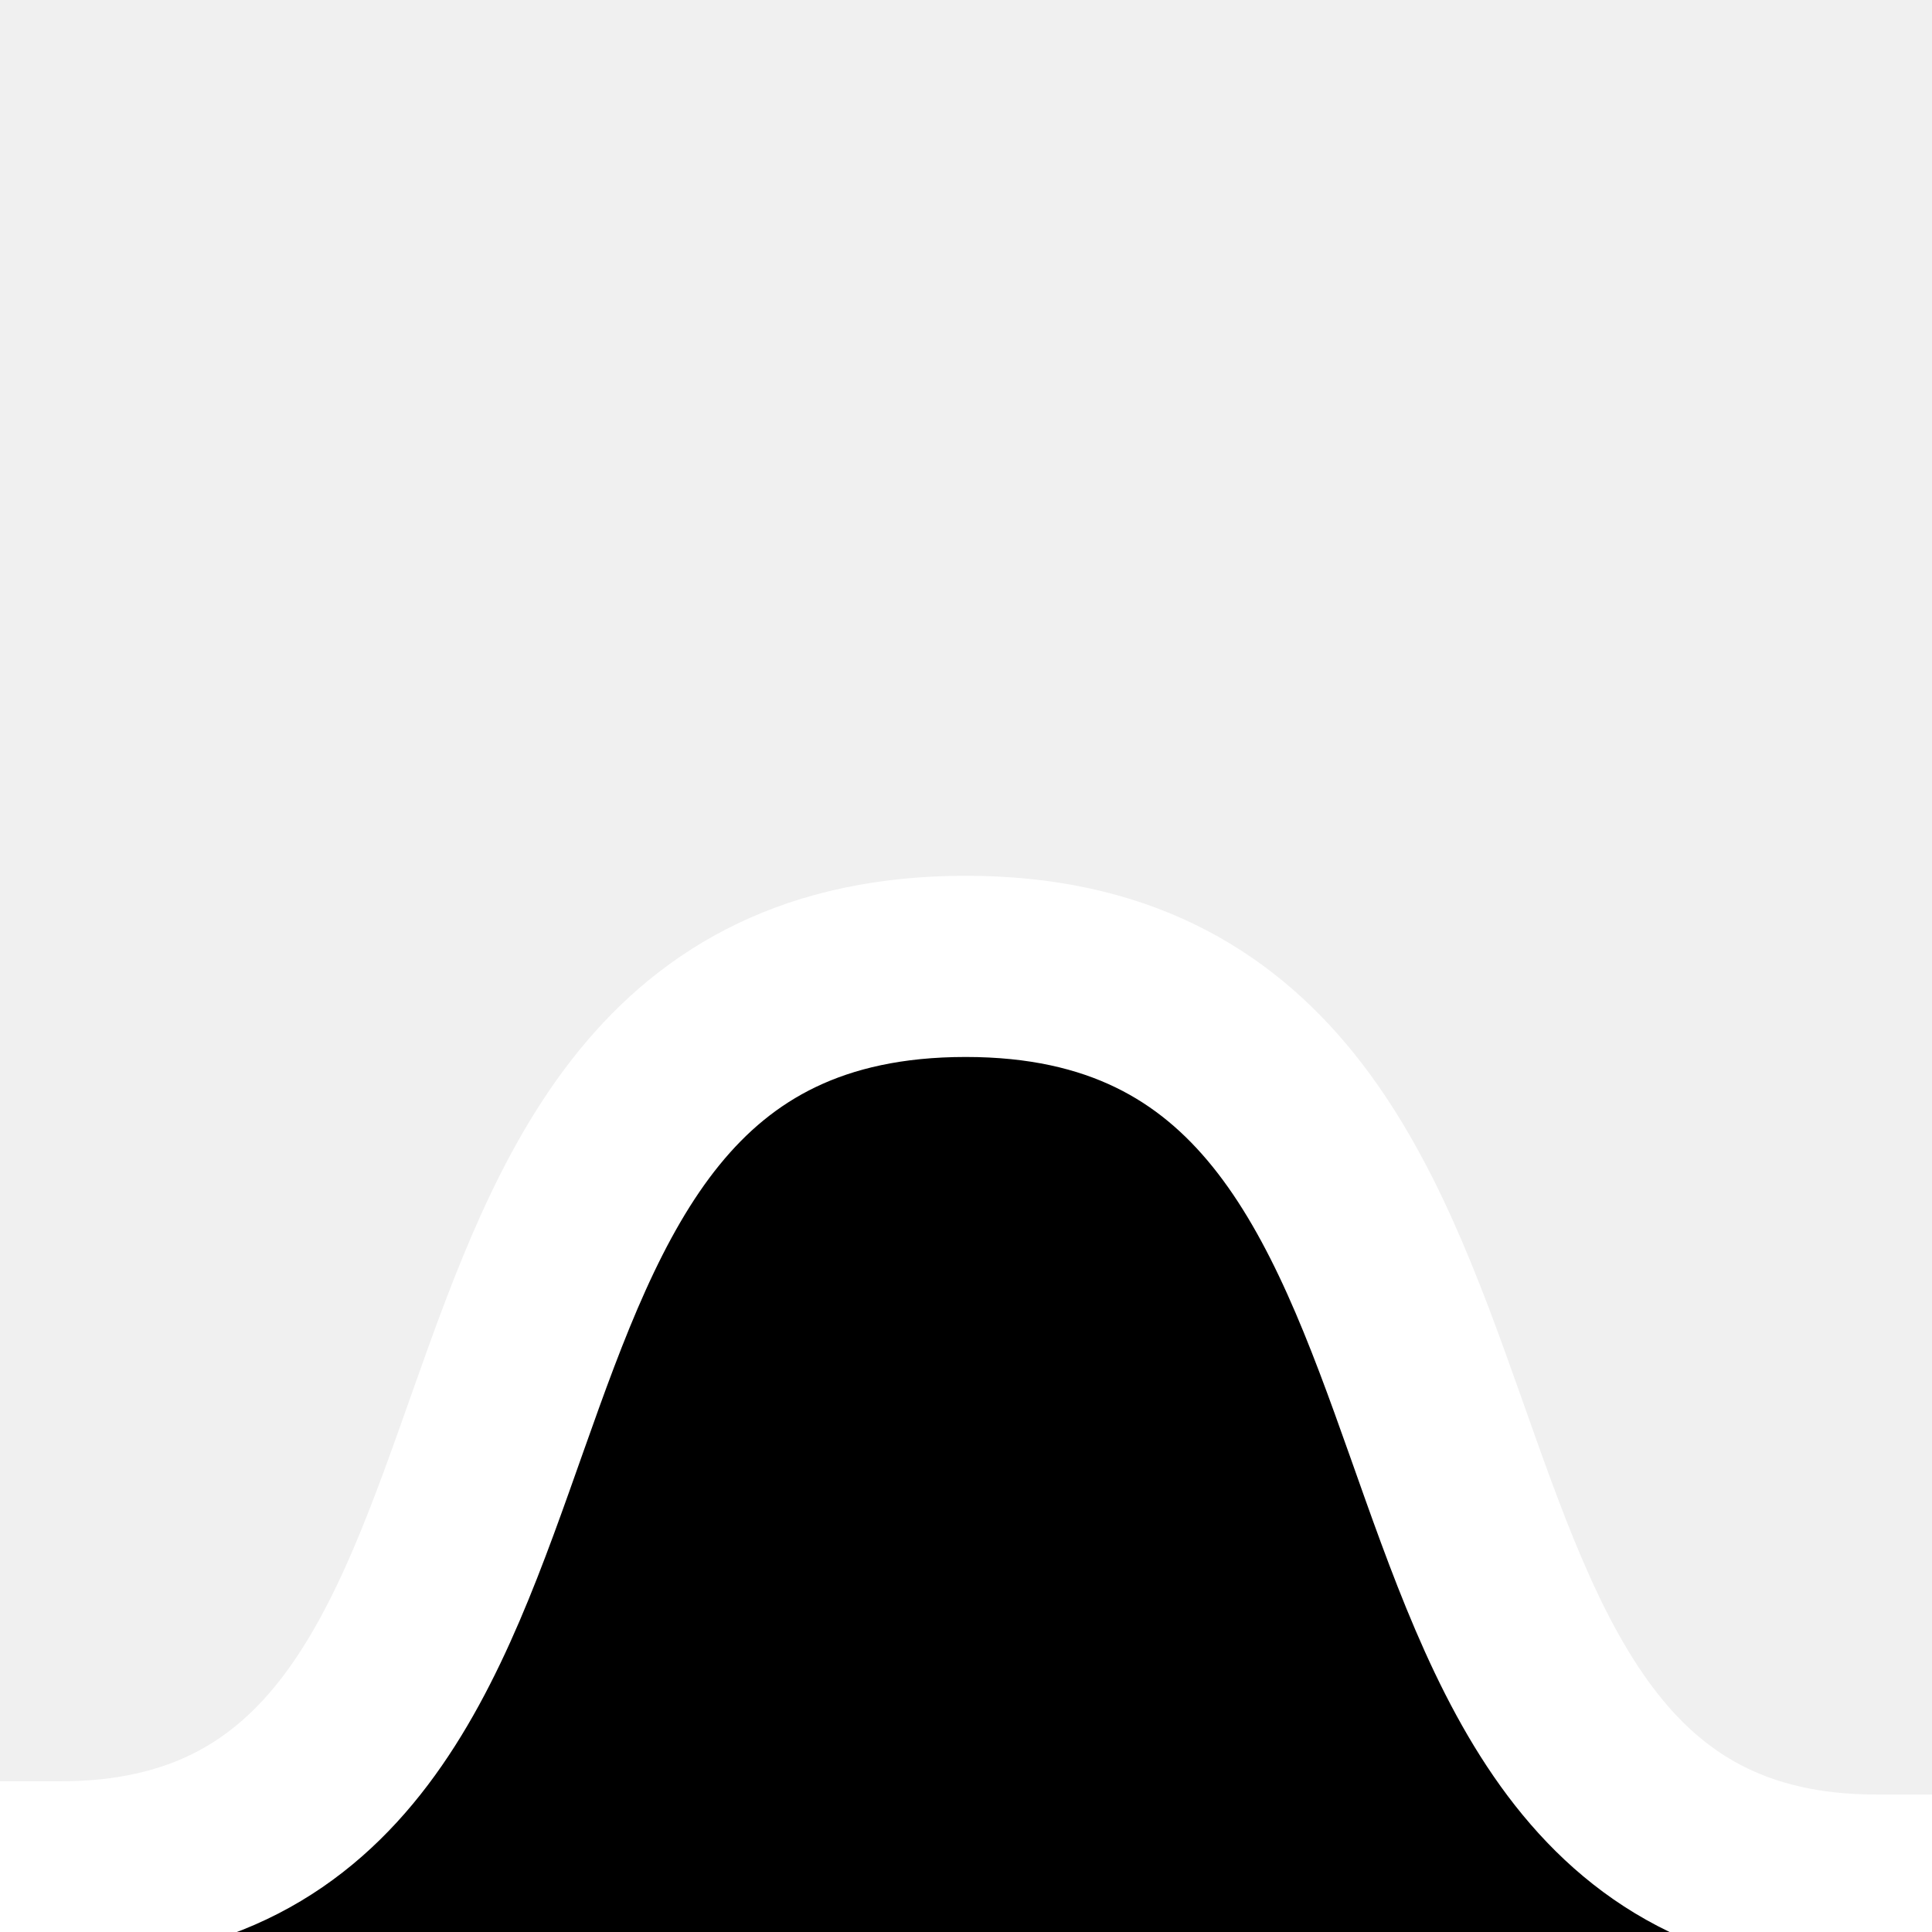
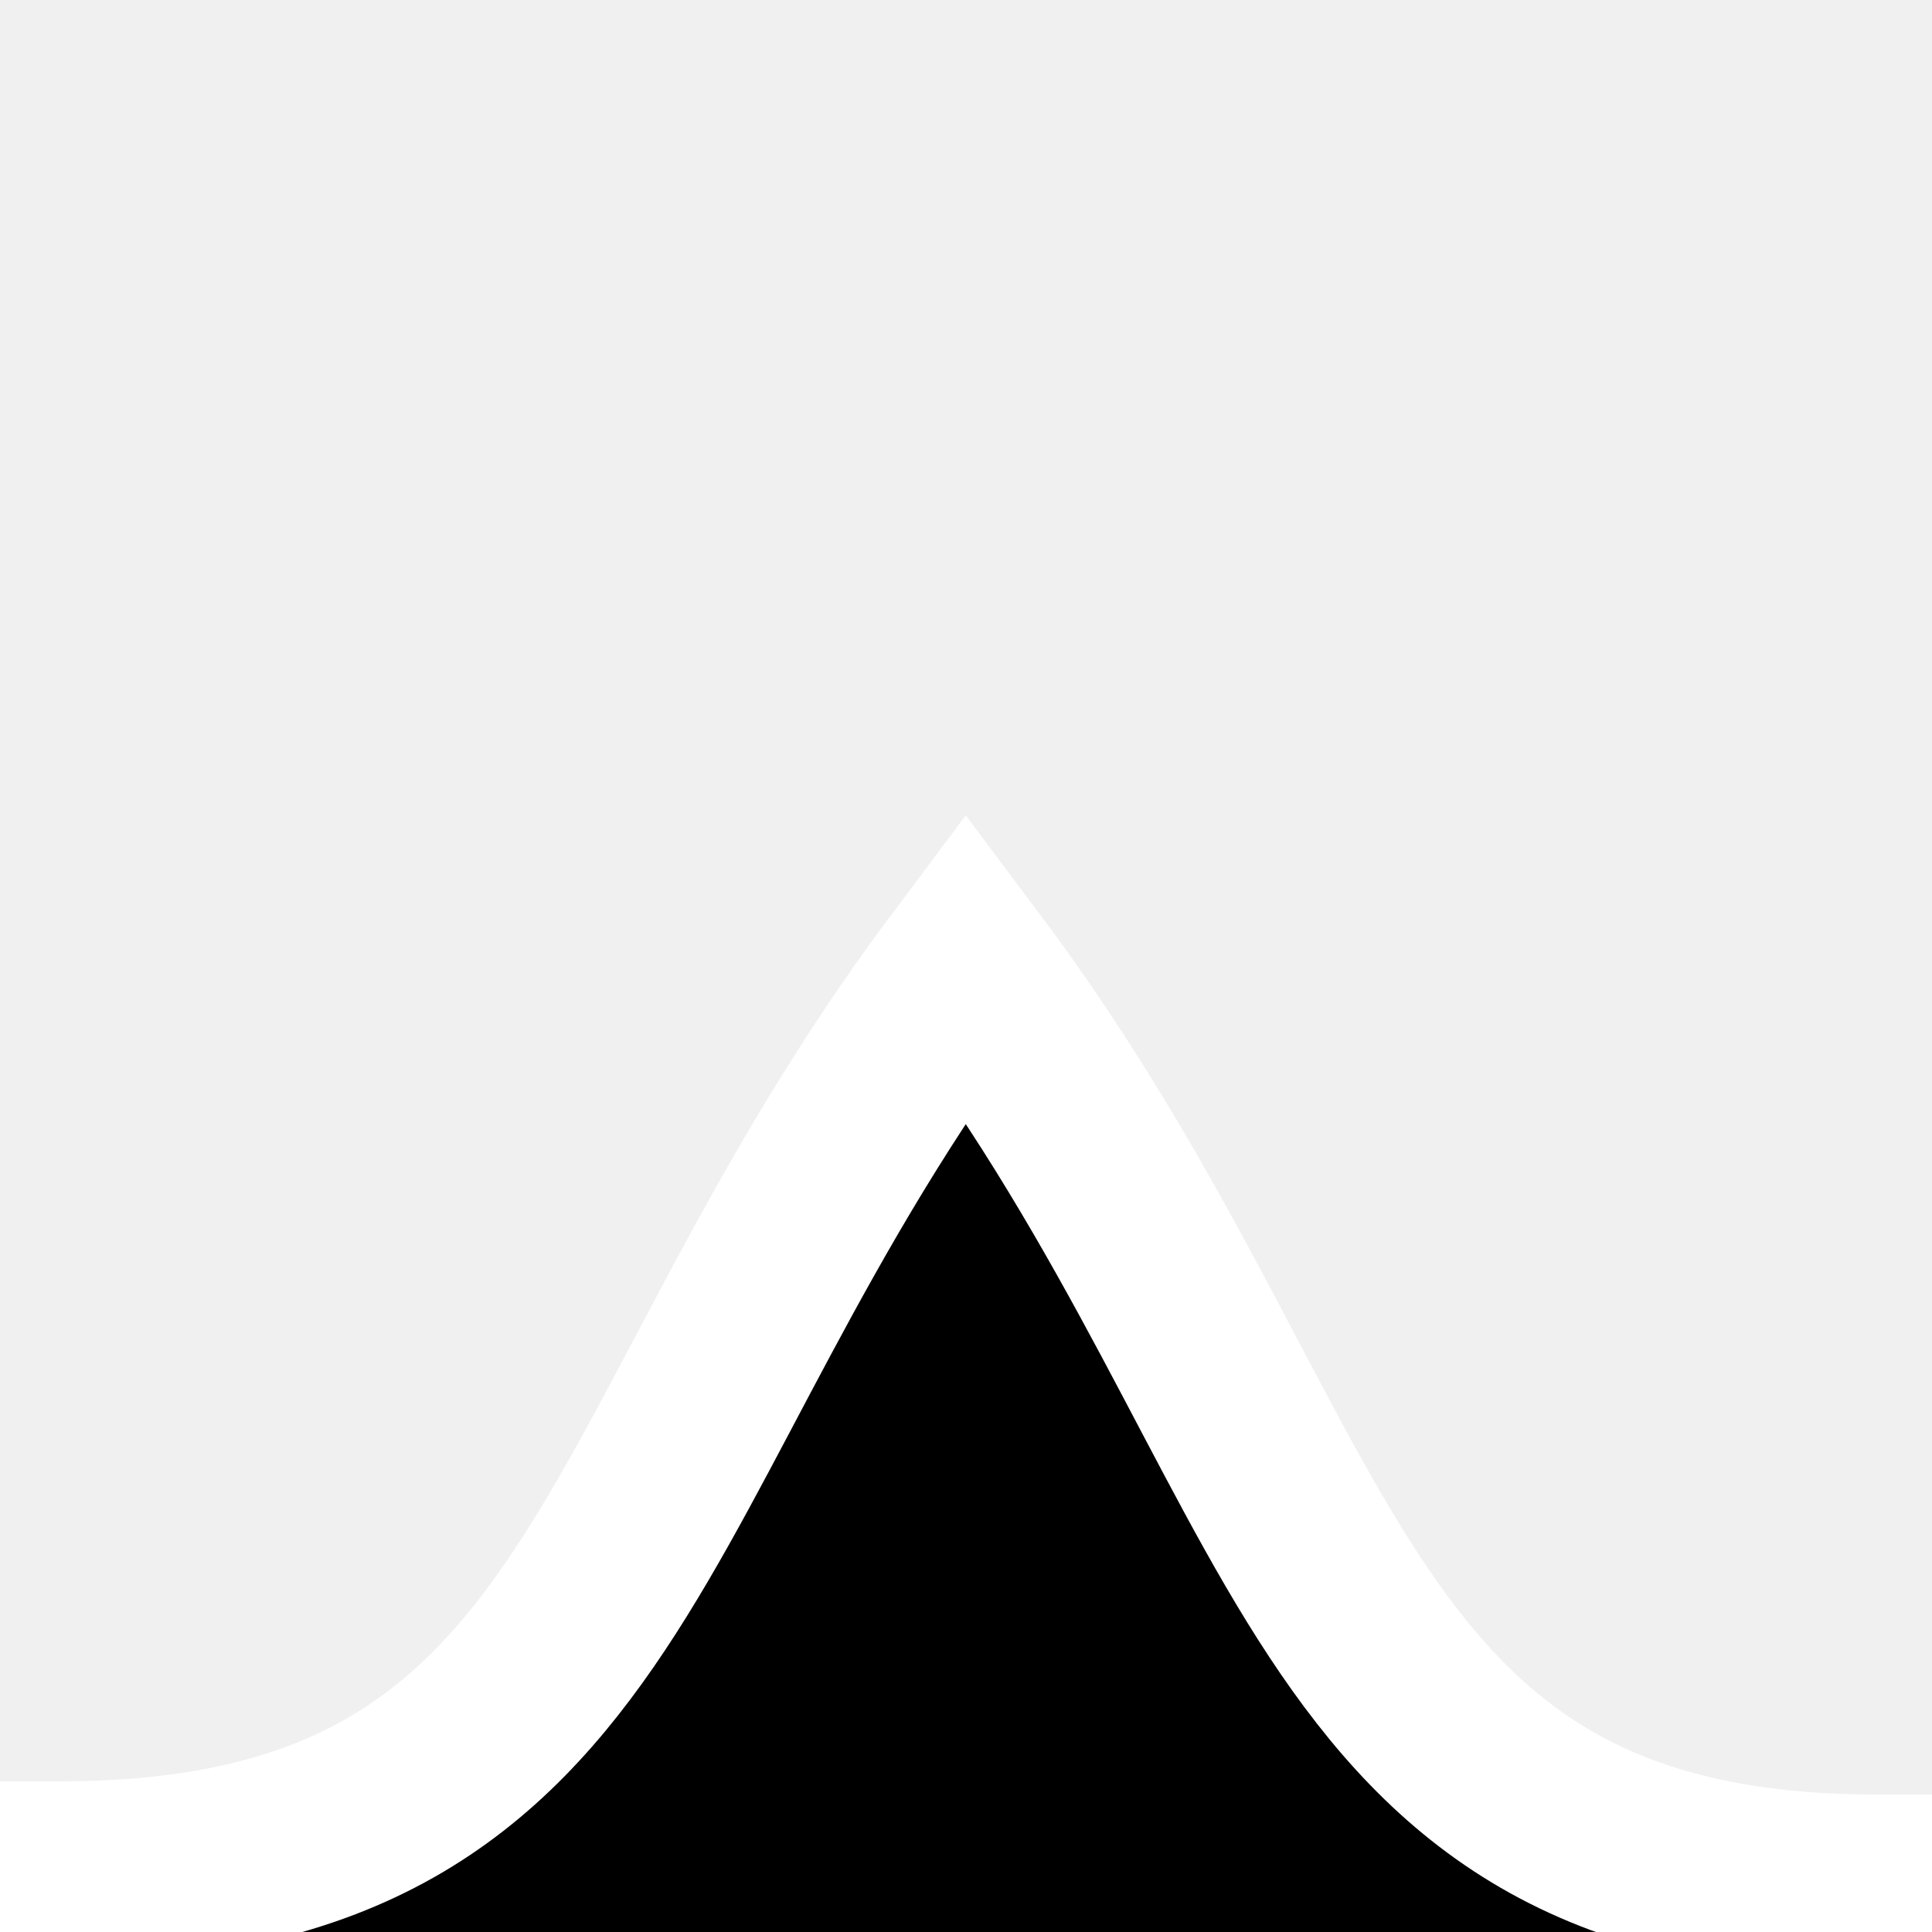
<svg xmlns="http://www.w3.org/2000/svg" width="16" height="16" viewBox="0 0 4.233 4.233" version="1.1" id="svg8">
  <defs id="defs2" />
  <g id="layer1" transform="translate(0,-292.7667)">
    <rect style="opacity:1;fill:#000000;fill-opacity:1;stroke:none;stroke-width:0.265;stroke-linecap:square;stroke-linejoin:round;stroke-miterlimit:4;stroke-dasharray:none;stroke-opacity:1;paint-order:normal" id="rect820" width="3.704" height="0.265" x="0.265" y="296.735" />
-     <path style="fill:#000000;stroke:#ffffff;stroke-width:0.397;stroke-linecap:square;stroke-linejoin:miter;stroke-miterlimit:4;stroke-dasharray:none;stroke-opacity:1;paint-order:normal" d="m 0.132,296.868 c 1.24,0 0.661,-1.984 1.984,-1.984 1.323,0 0.755,2.013 1.995,2.013" id="path818" />
+     <path style="fill:#000000;stroke:#ffffff;stroke-width:0.397;stroke-linecap:square;stroke-linejoin:miter;stroke-miterlimit:4;stroke-dasharray:none;stroke-opacity:1;paint-order:normal" d="m 0.132,296.868 c 1.24,0 1.191,-0.926 1.984,-1.984 0.794,1.058 0.755,2.013 1.995,2.013" id="path818" />
  </g>
</svg>
